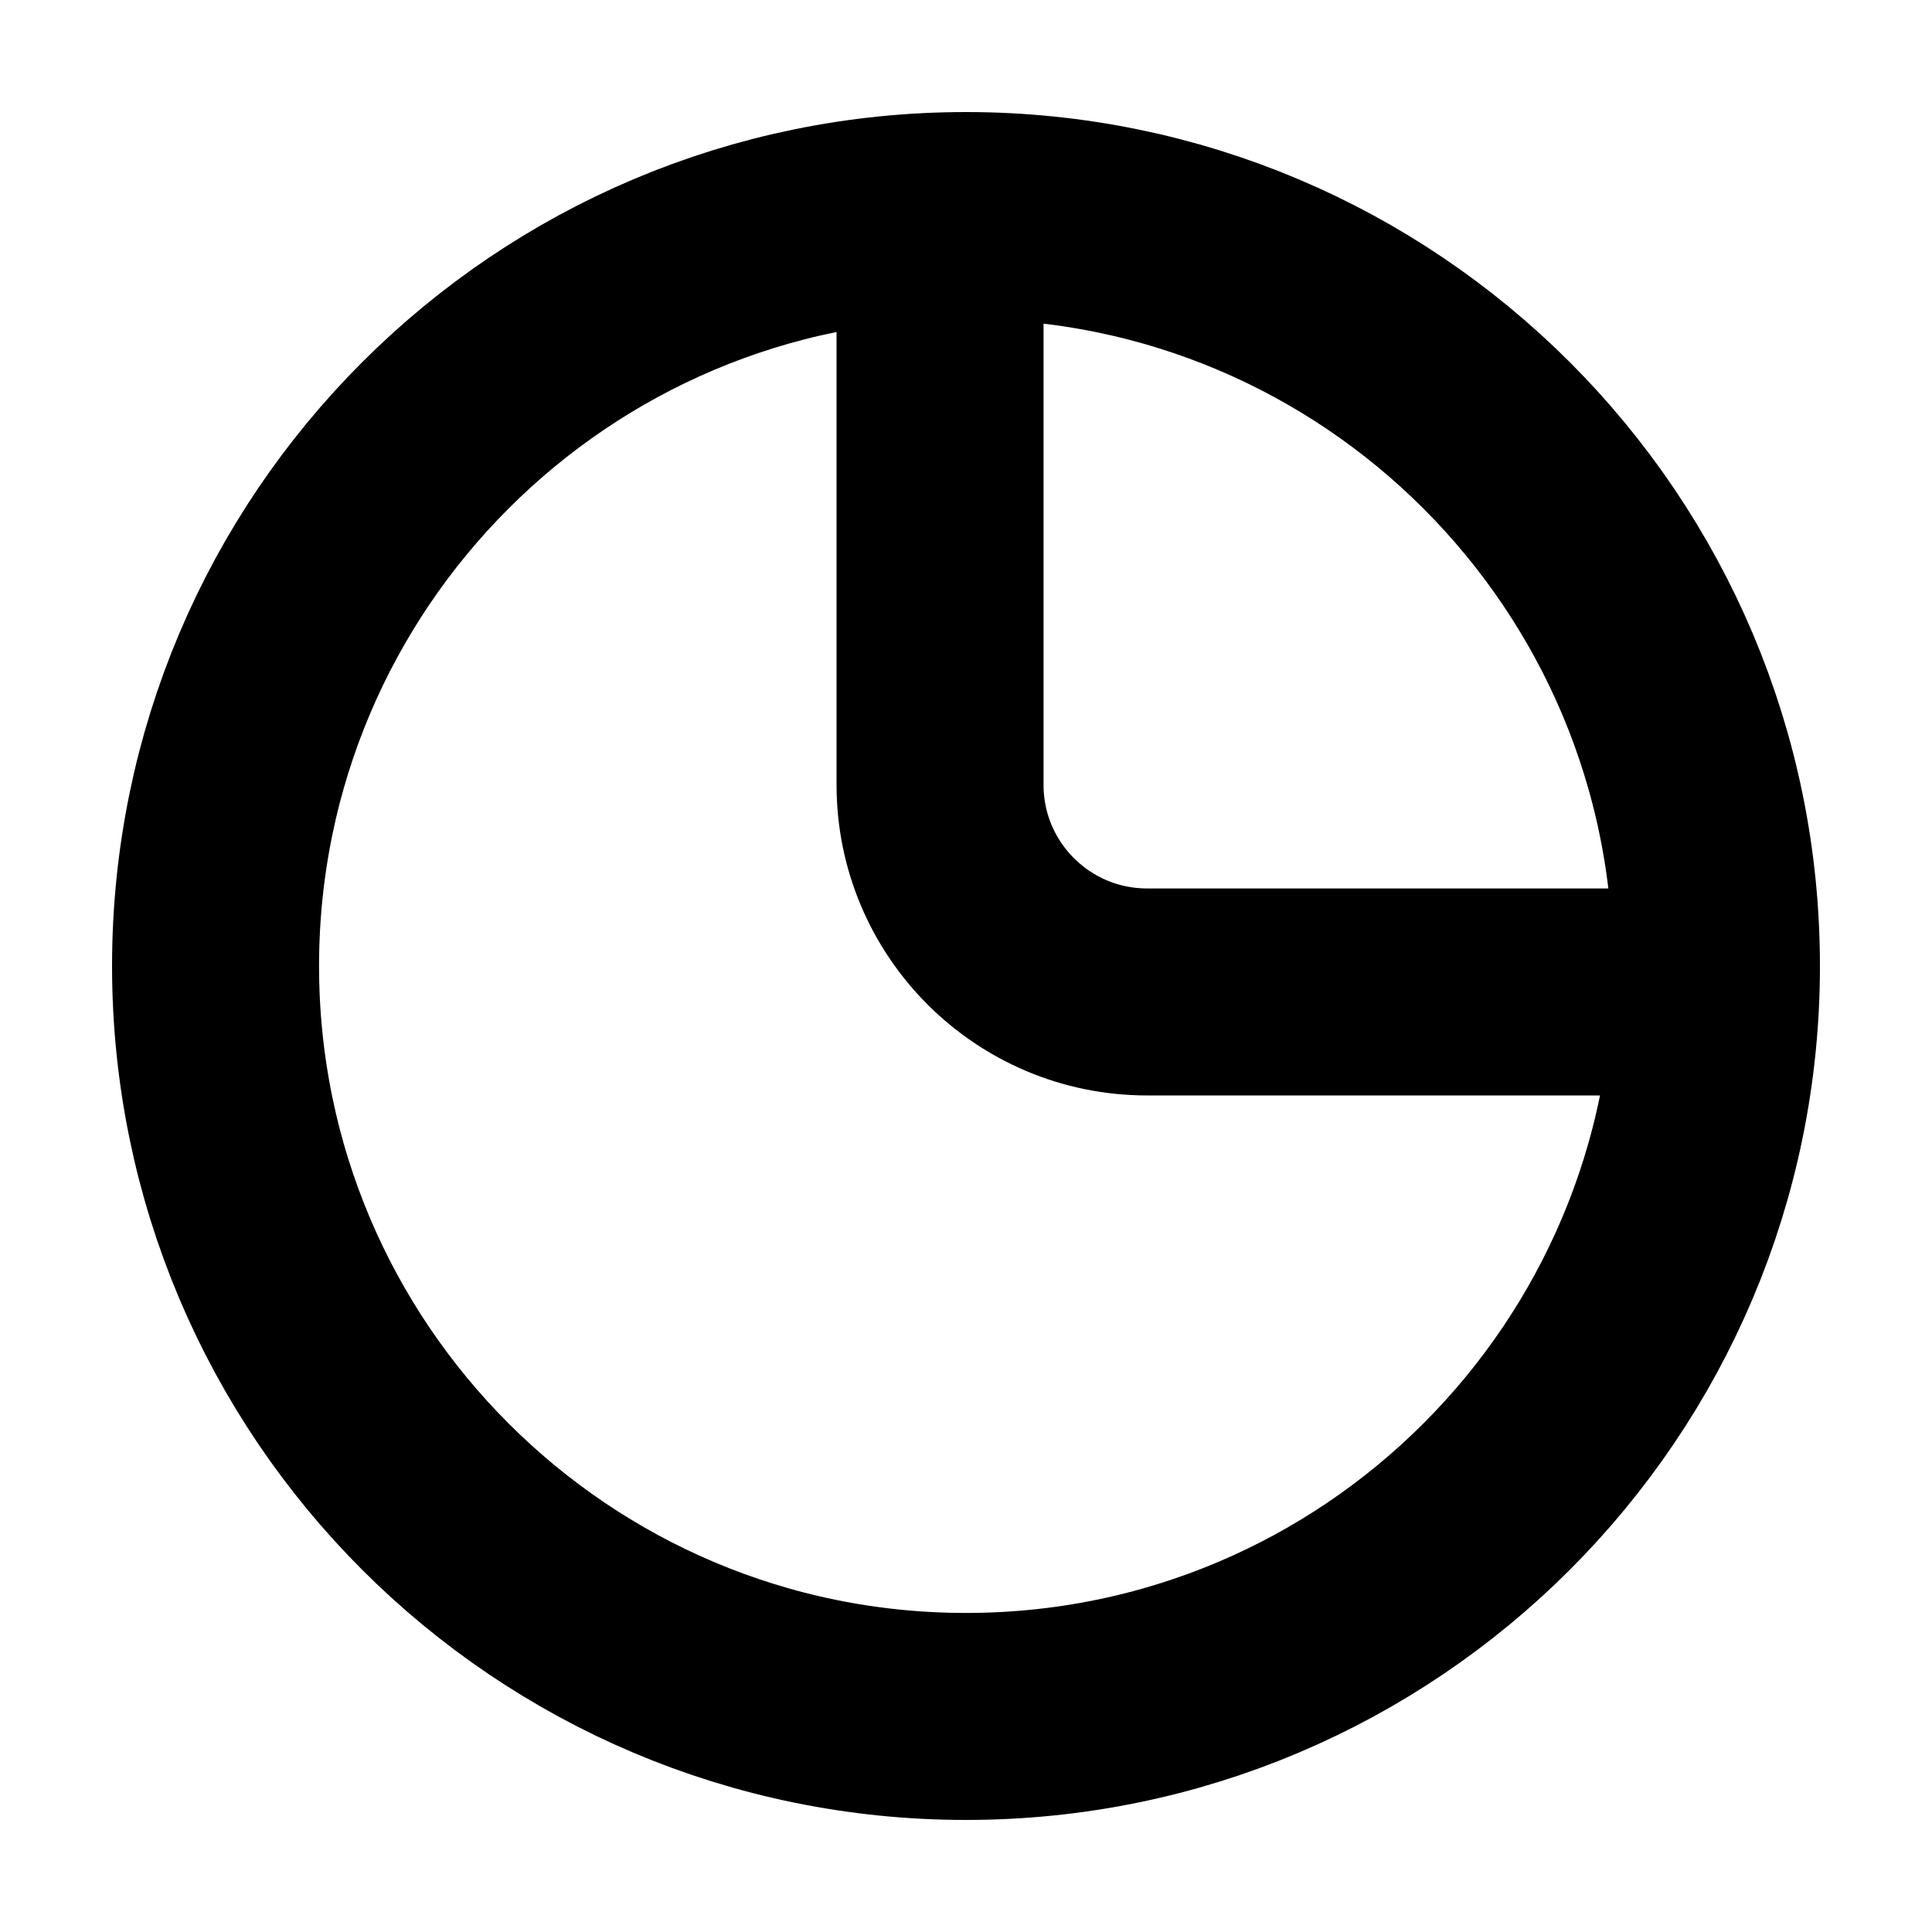
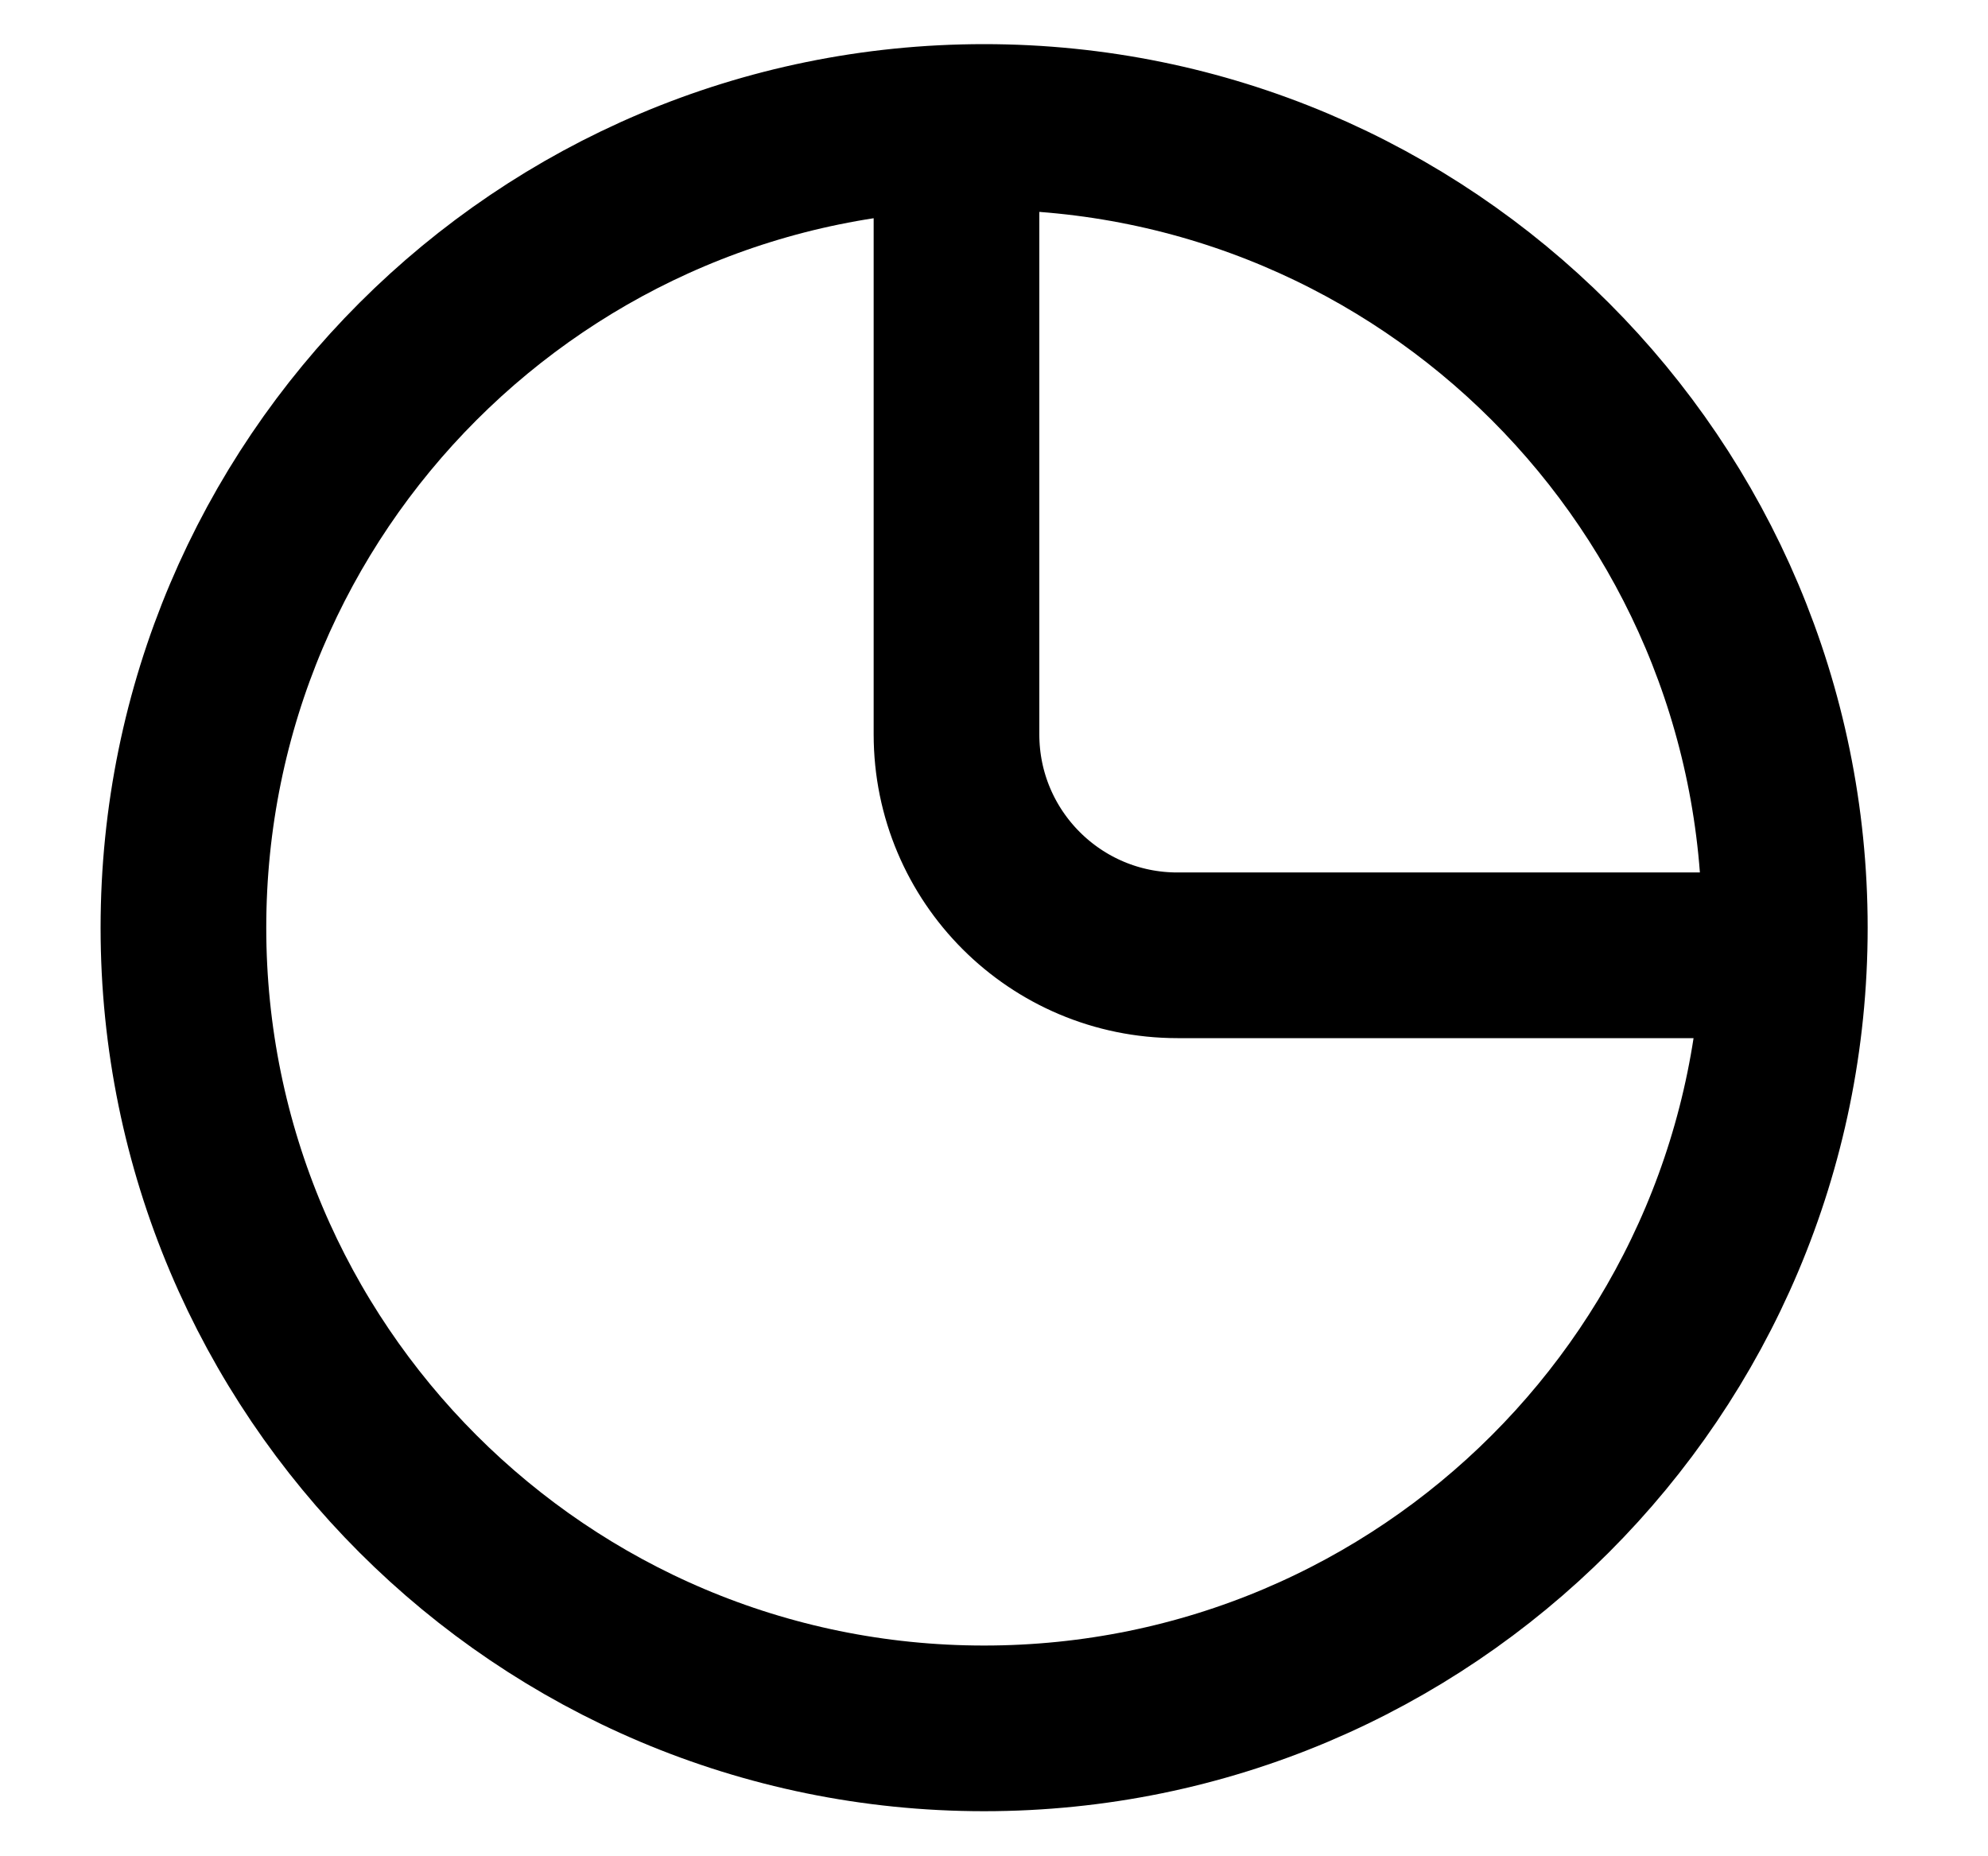
- <svg xmlns="http://www.w3.org/2000/svg" width="100%" height="100%" viewBox="0 0 14 14" fill="none" stroke="currentColor">
-   <path d="M6.812 1.75V5.688C6.812 6.516 7.484 7.188 8.312 7.188H12.25M12.438 7C12.438 10.003 10.003 12.438 7 12.438C3.997 12.438 1.562 10.003 1.562 7C1.562 3.997 3.997 1.562 7 1.562C10.003 1.562 12.438 3.997 12.438 7Z" stroke-width="1.5" stroke-linecap="round" stroke-linejoin="round" />
+ <svg xmlns="http://www.w3.org/2000/svg" viewBox="0 0 15 14" fill="none" stroke="currentColor">
+   <path d="M7.217 1.166V5.541C7.217 6.462 7.963 7.208 8.884 7.208H13.259M13.467 7C13.467 10.336 10.762 13.041 7.425 13.041C4.089 13.041 1.384 10.336 1.384 7C1.384 3.663 4.089 0.958 7.425 0.958C10.762 0.958 13.467 3.663 13.467 7Z" stroke-width="1.25" stroke-linecap="round" stroke-linejoin="round" />
</svg>
